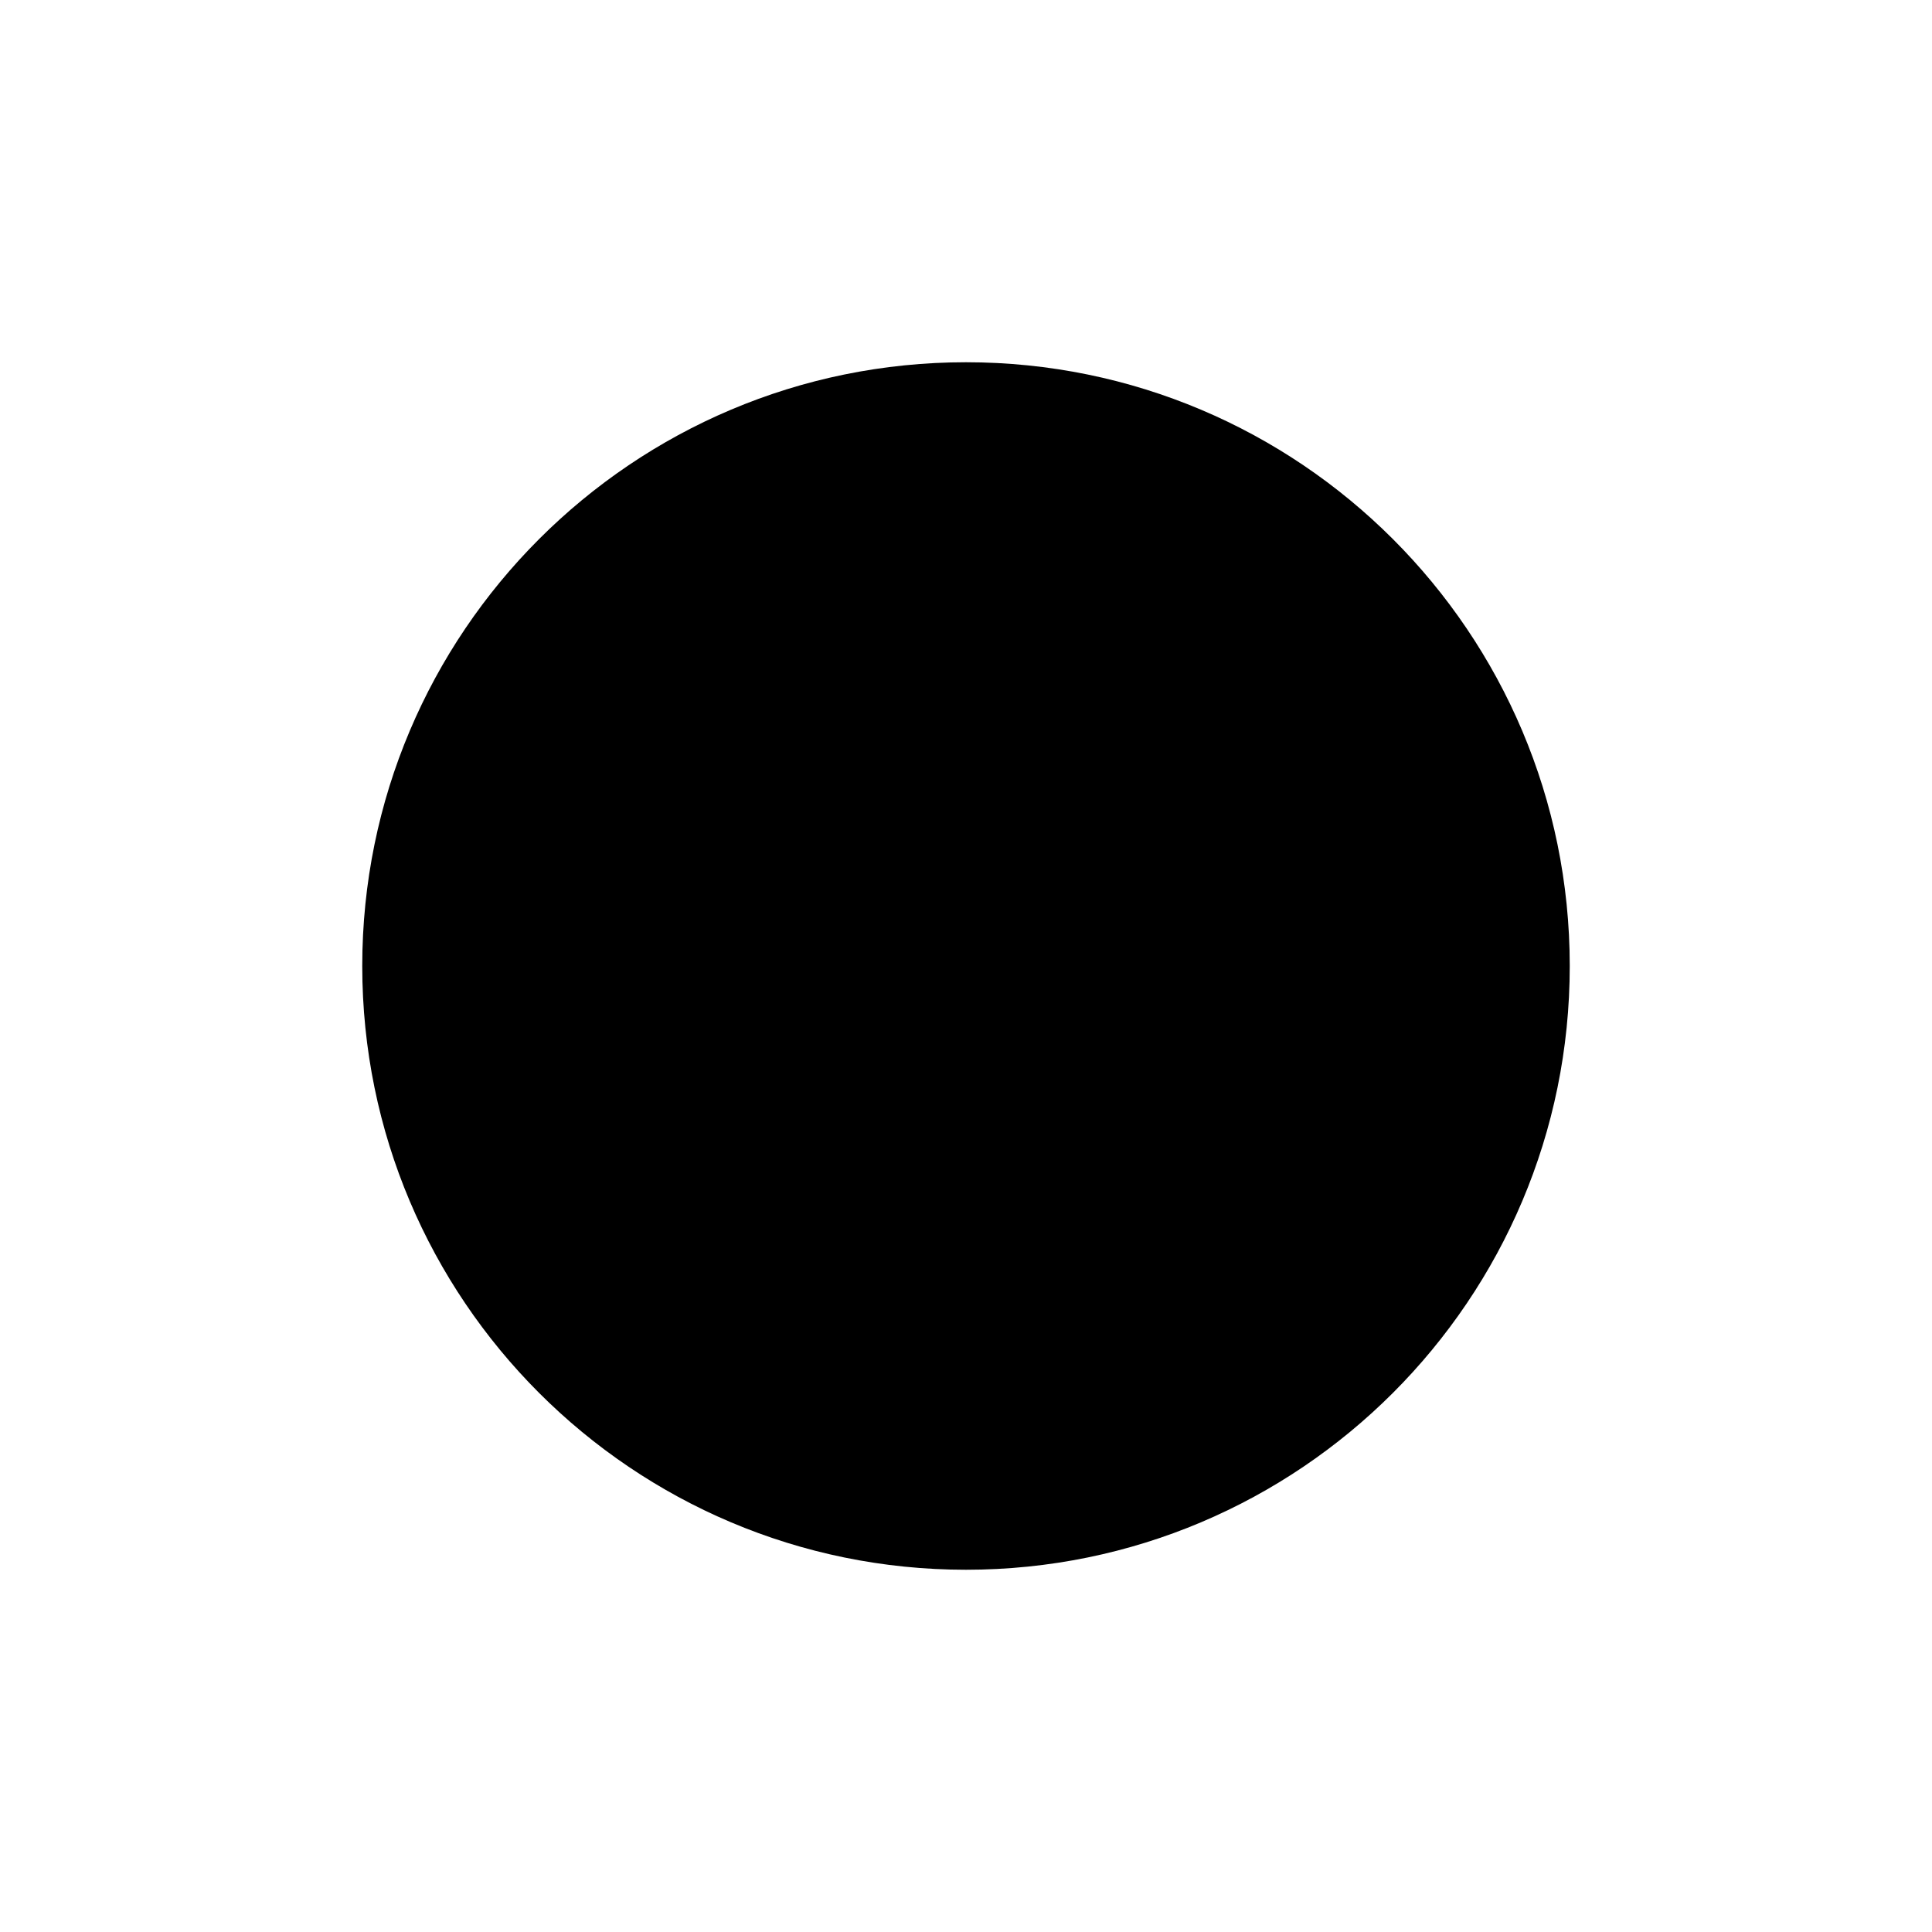
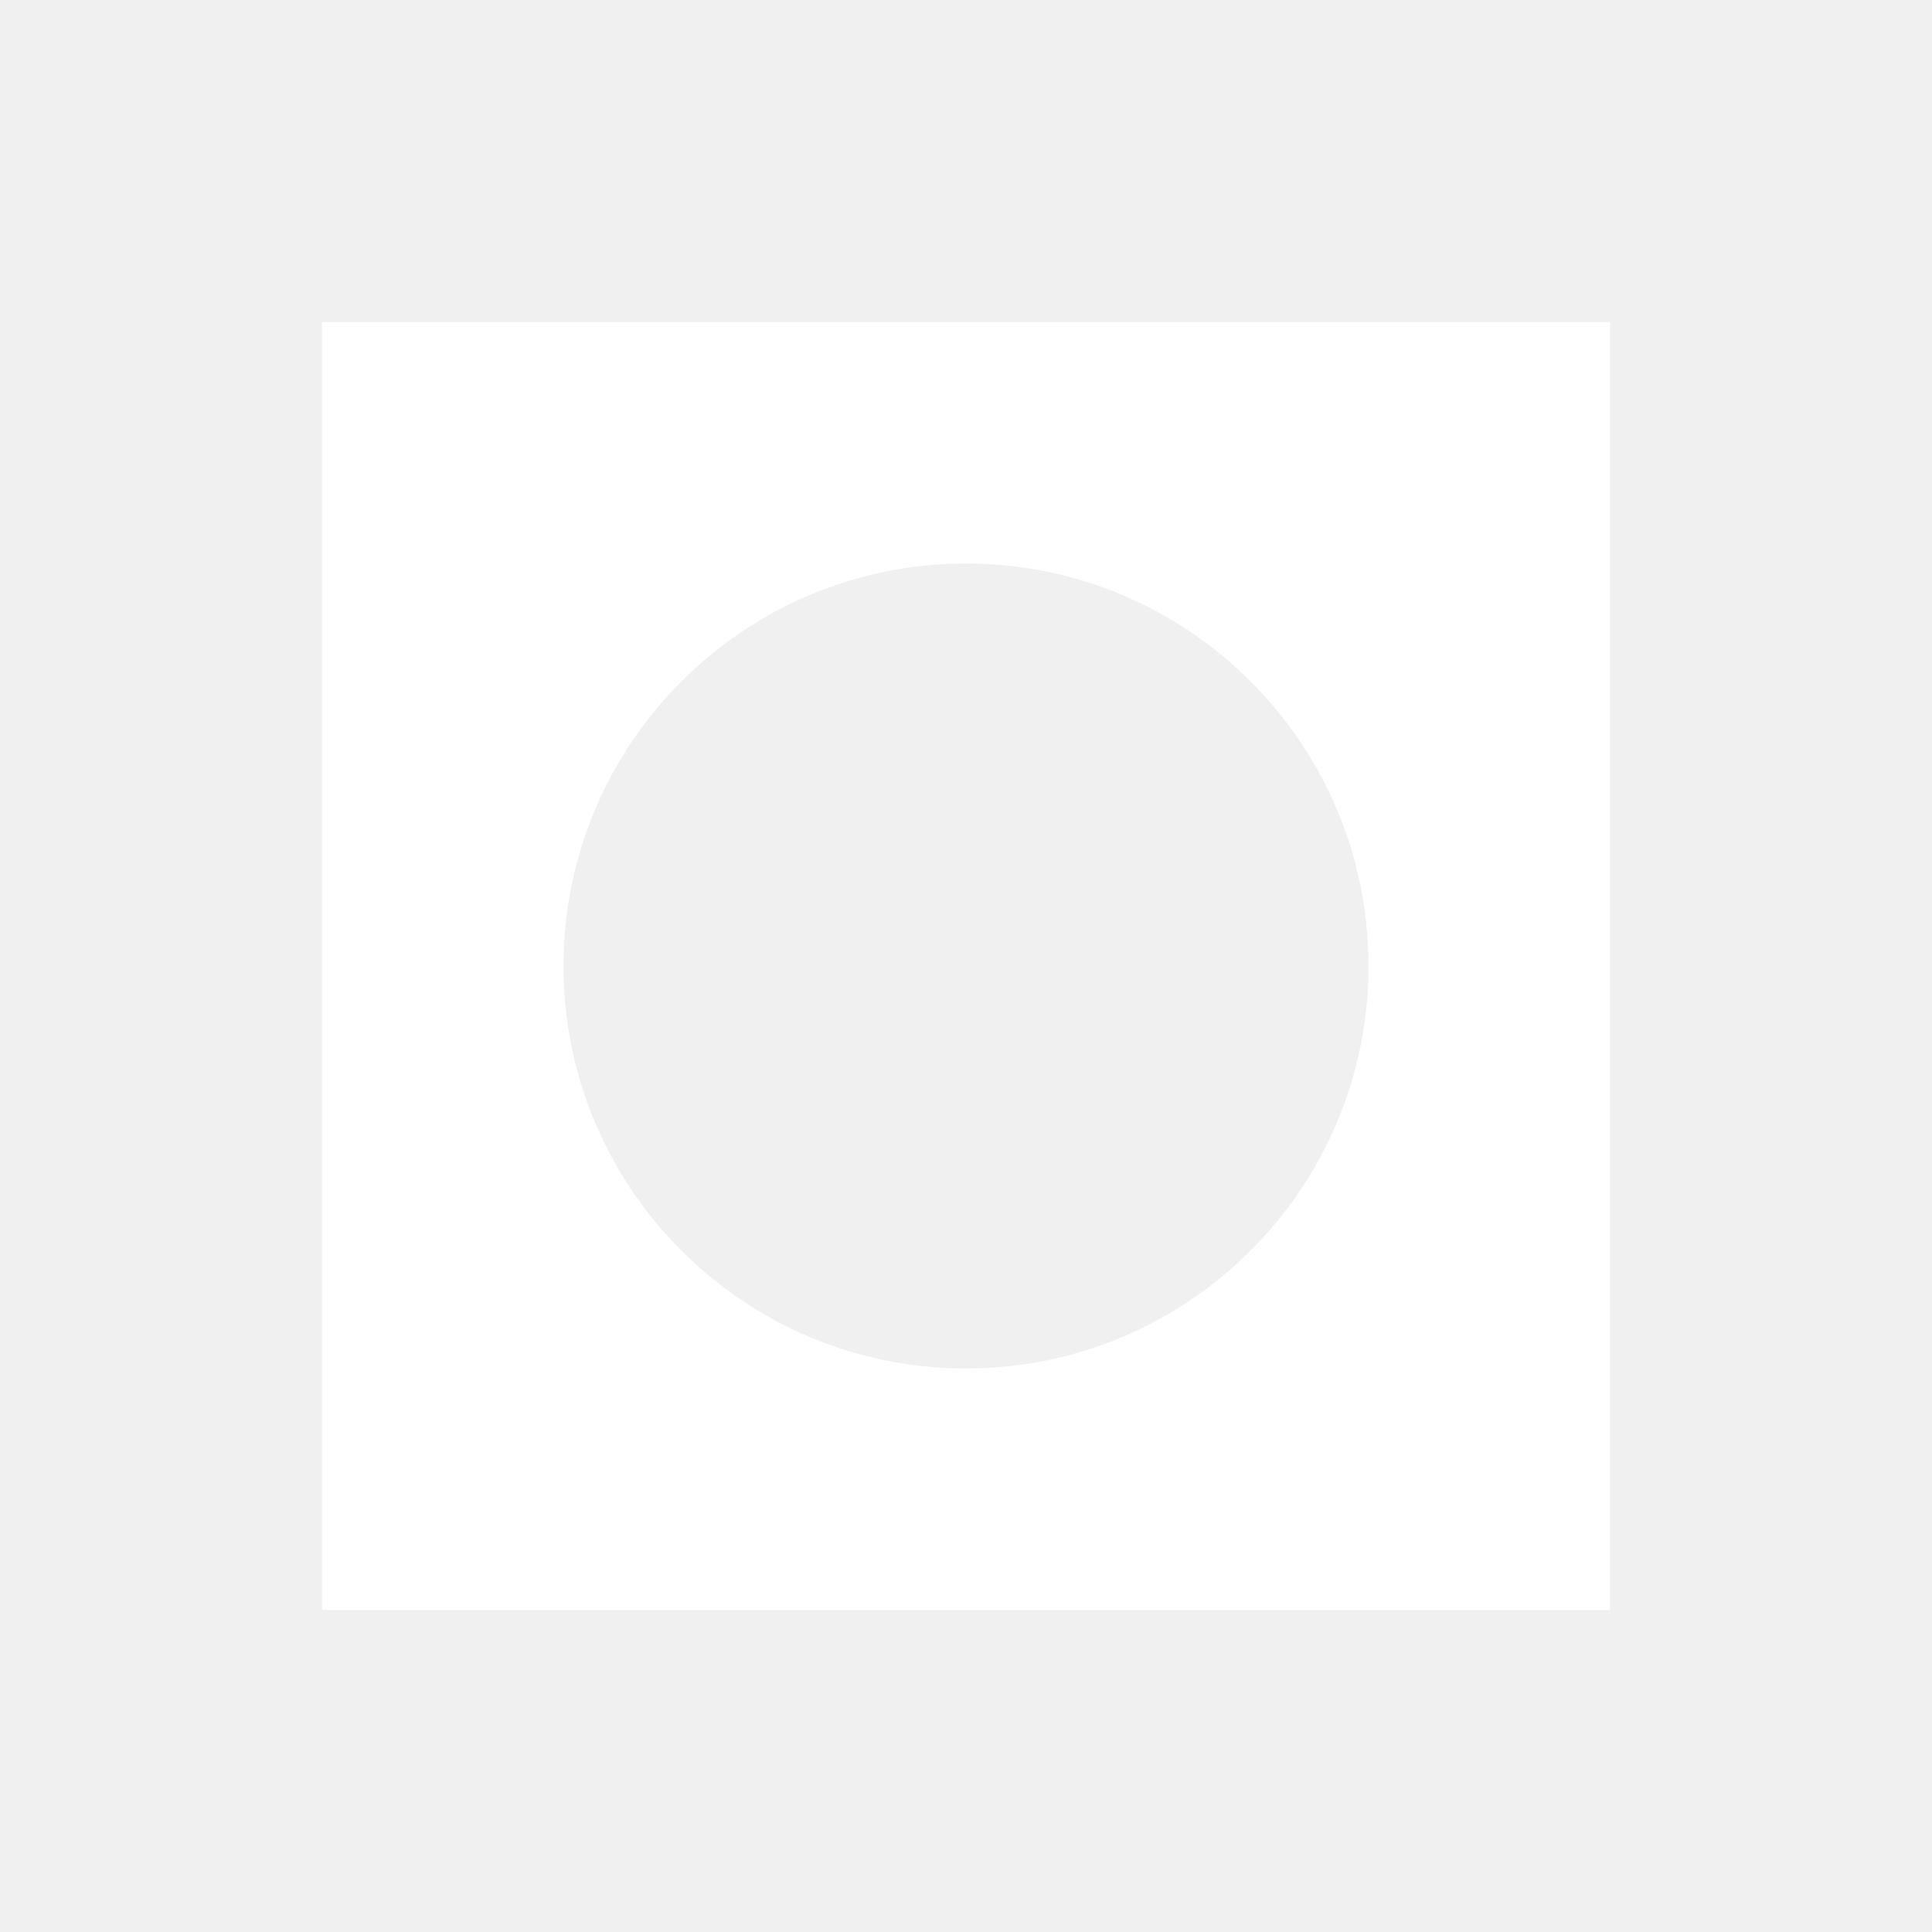
- <svg xmlns="http://www.w3.org/2000/svg" preserveAspectRatio="none" overflow="visible" style="display: block;" width="16" height="16" viewBox="0 0 16 16" fill="none">
-   <g id="Group 75213440">
-     <rect id="Rectangle 3737" width="16" height="16" fill="white" />
-     <circle id="Ellipse 182" cx="8" cy="8" r="5" fill="black" />
+ <svg xmlns="http://www.w3.org/2000/svg" preserveAspectRatio="none" overflow="visible" style="display: block;" width="24" height="24" viewBox="0 0 24 24" fill="none">
+   <g id="Favicon">
+     <path id="Exclude" d="M20 20H4V4H20V20ZM12 7C9.239 7 7 9.239 7 12C7 14.761 9.239 17 12 17C14.761 17 17 14.761 17 12C17 9.239 14.761 7 12 7Z" fill="white" />
  </g>
</svg>
